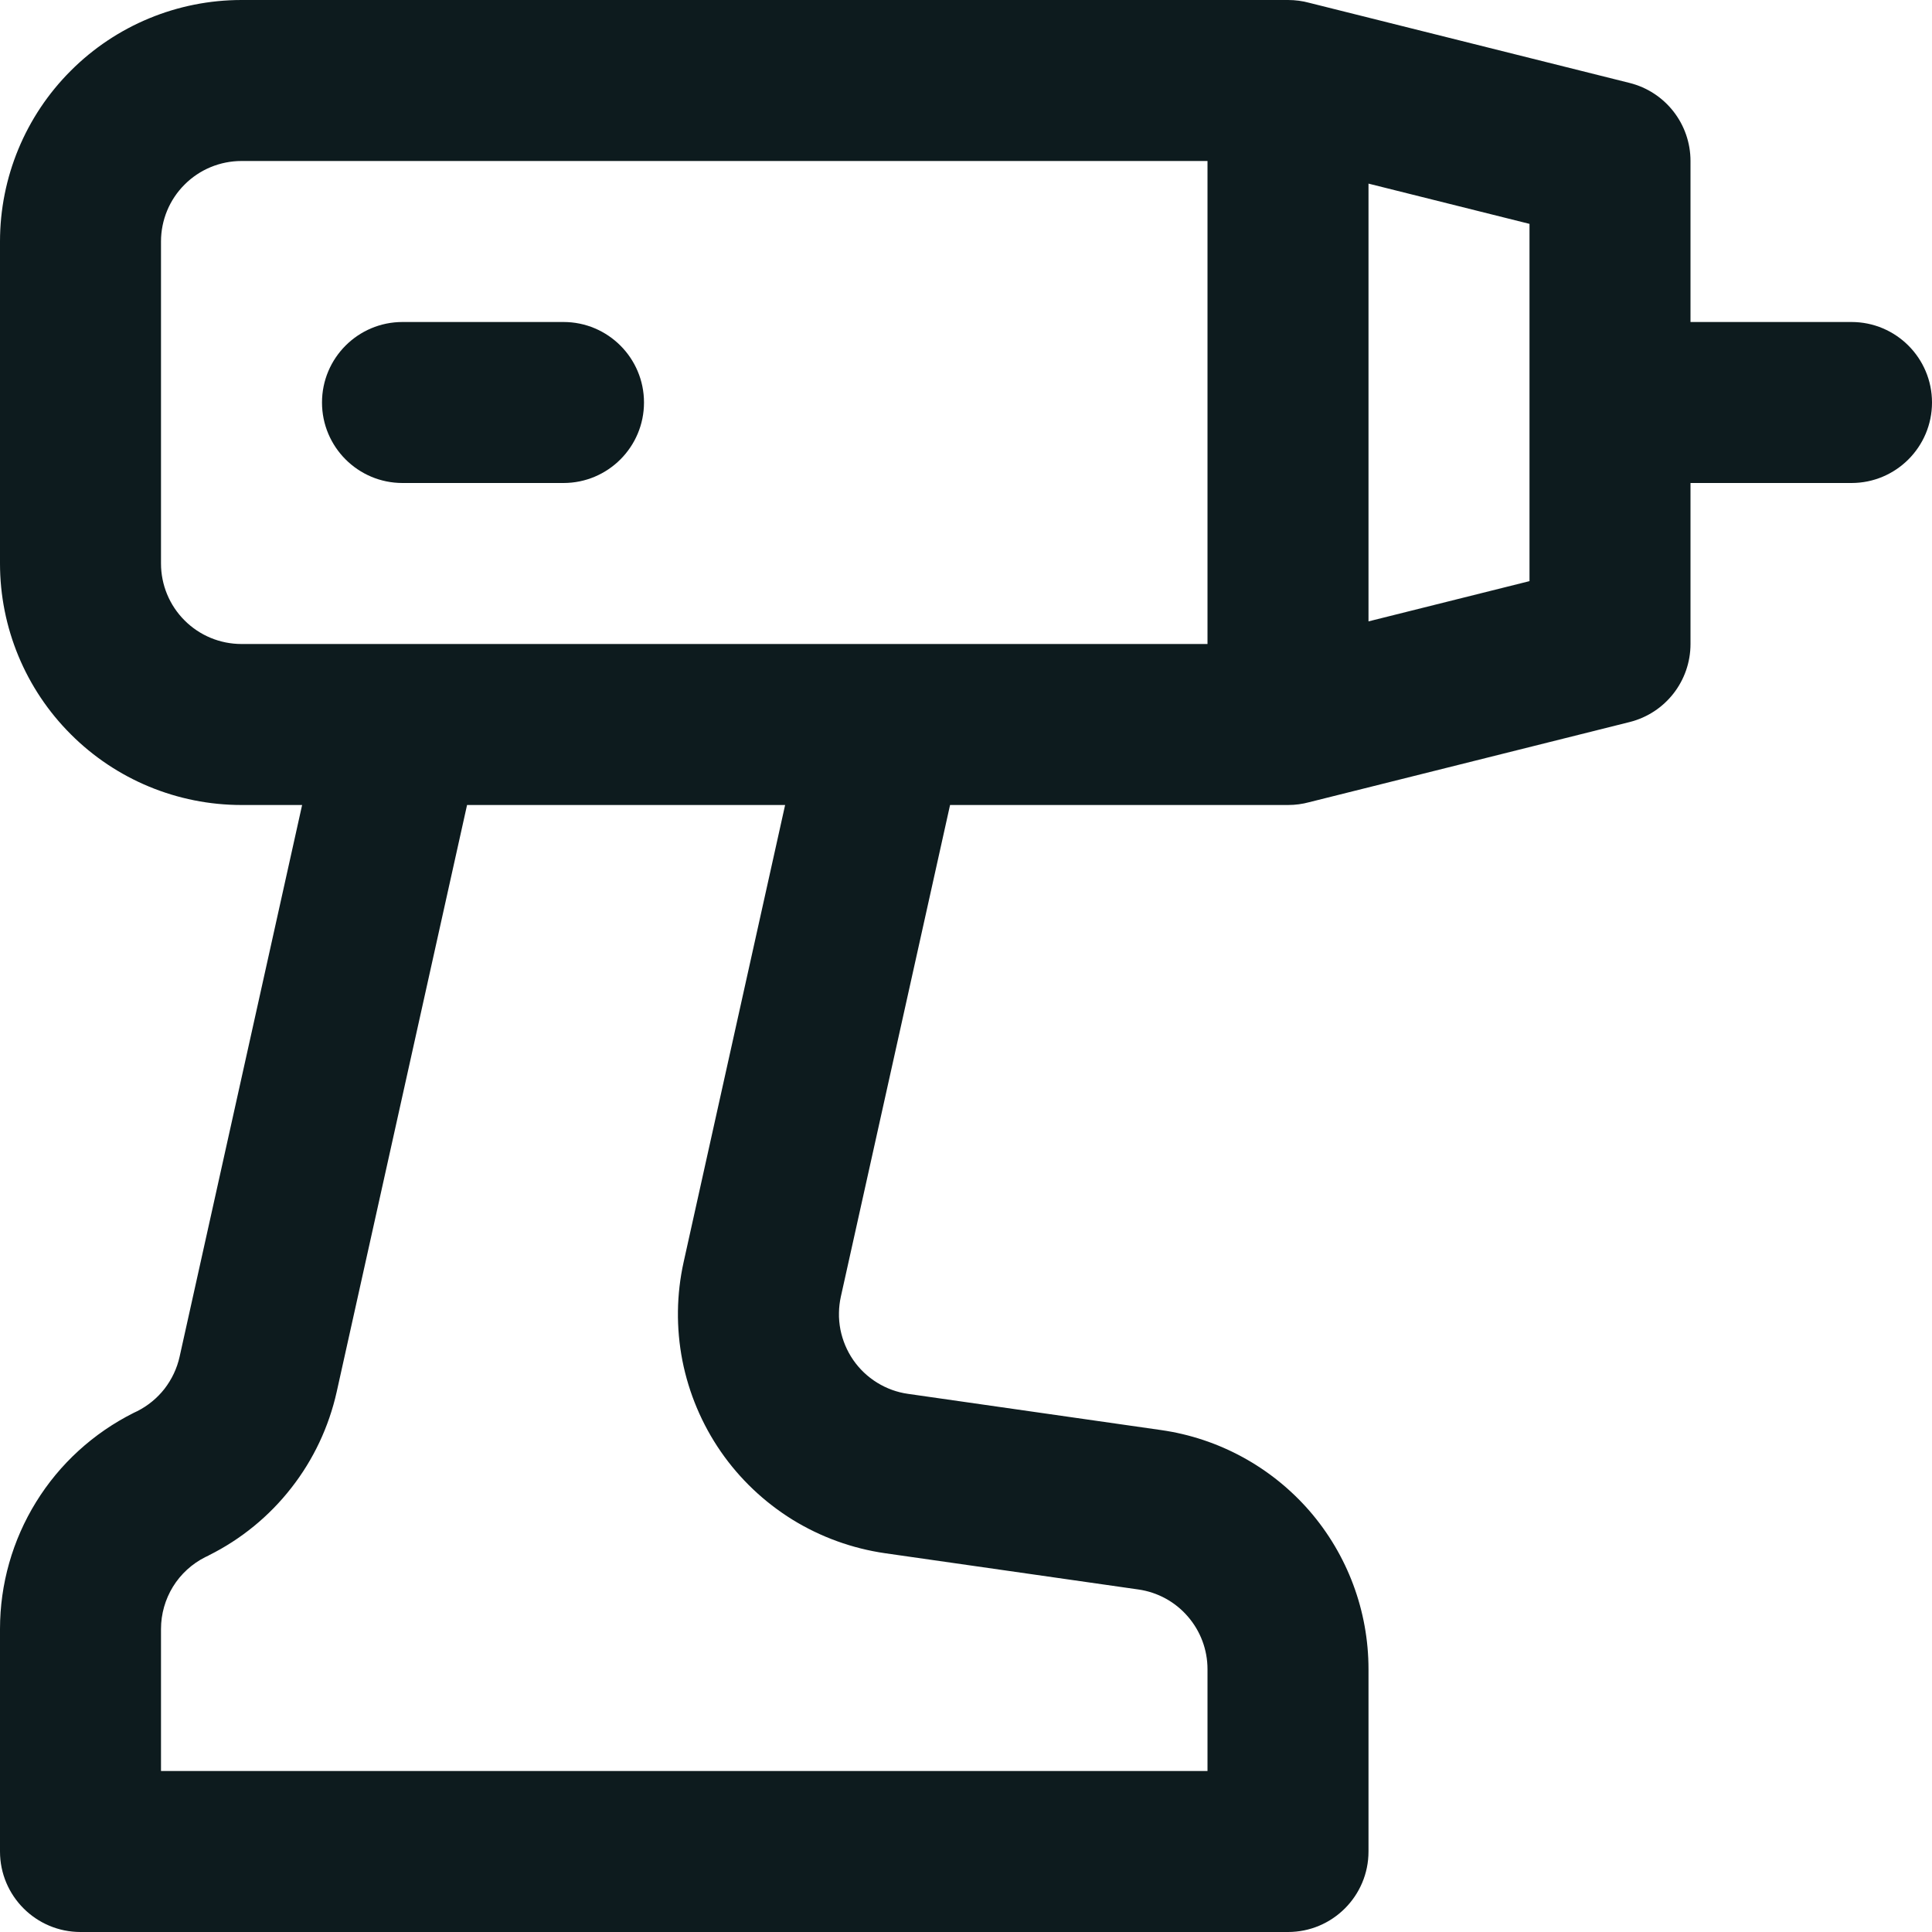
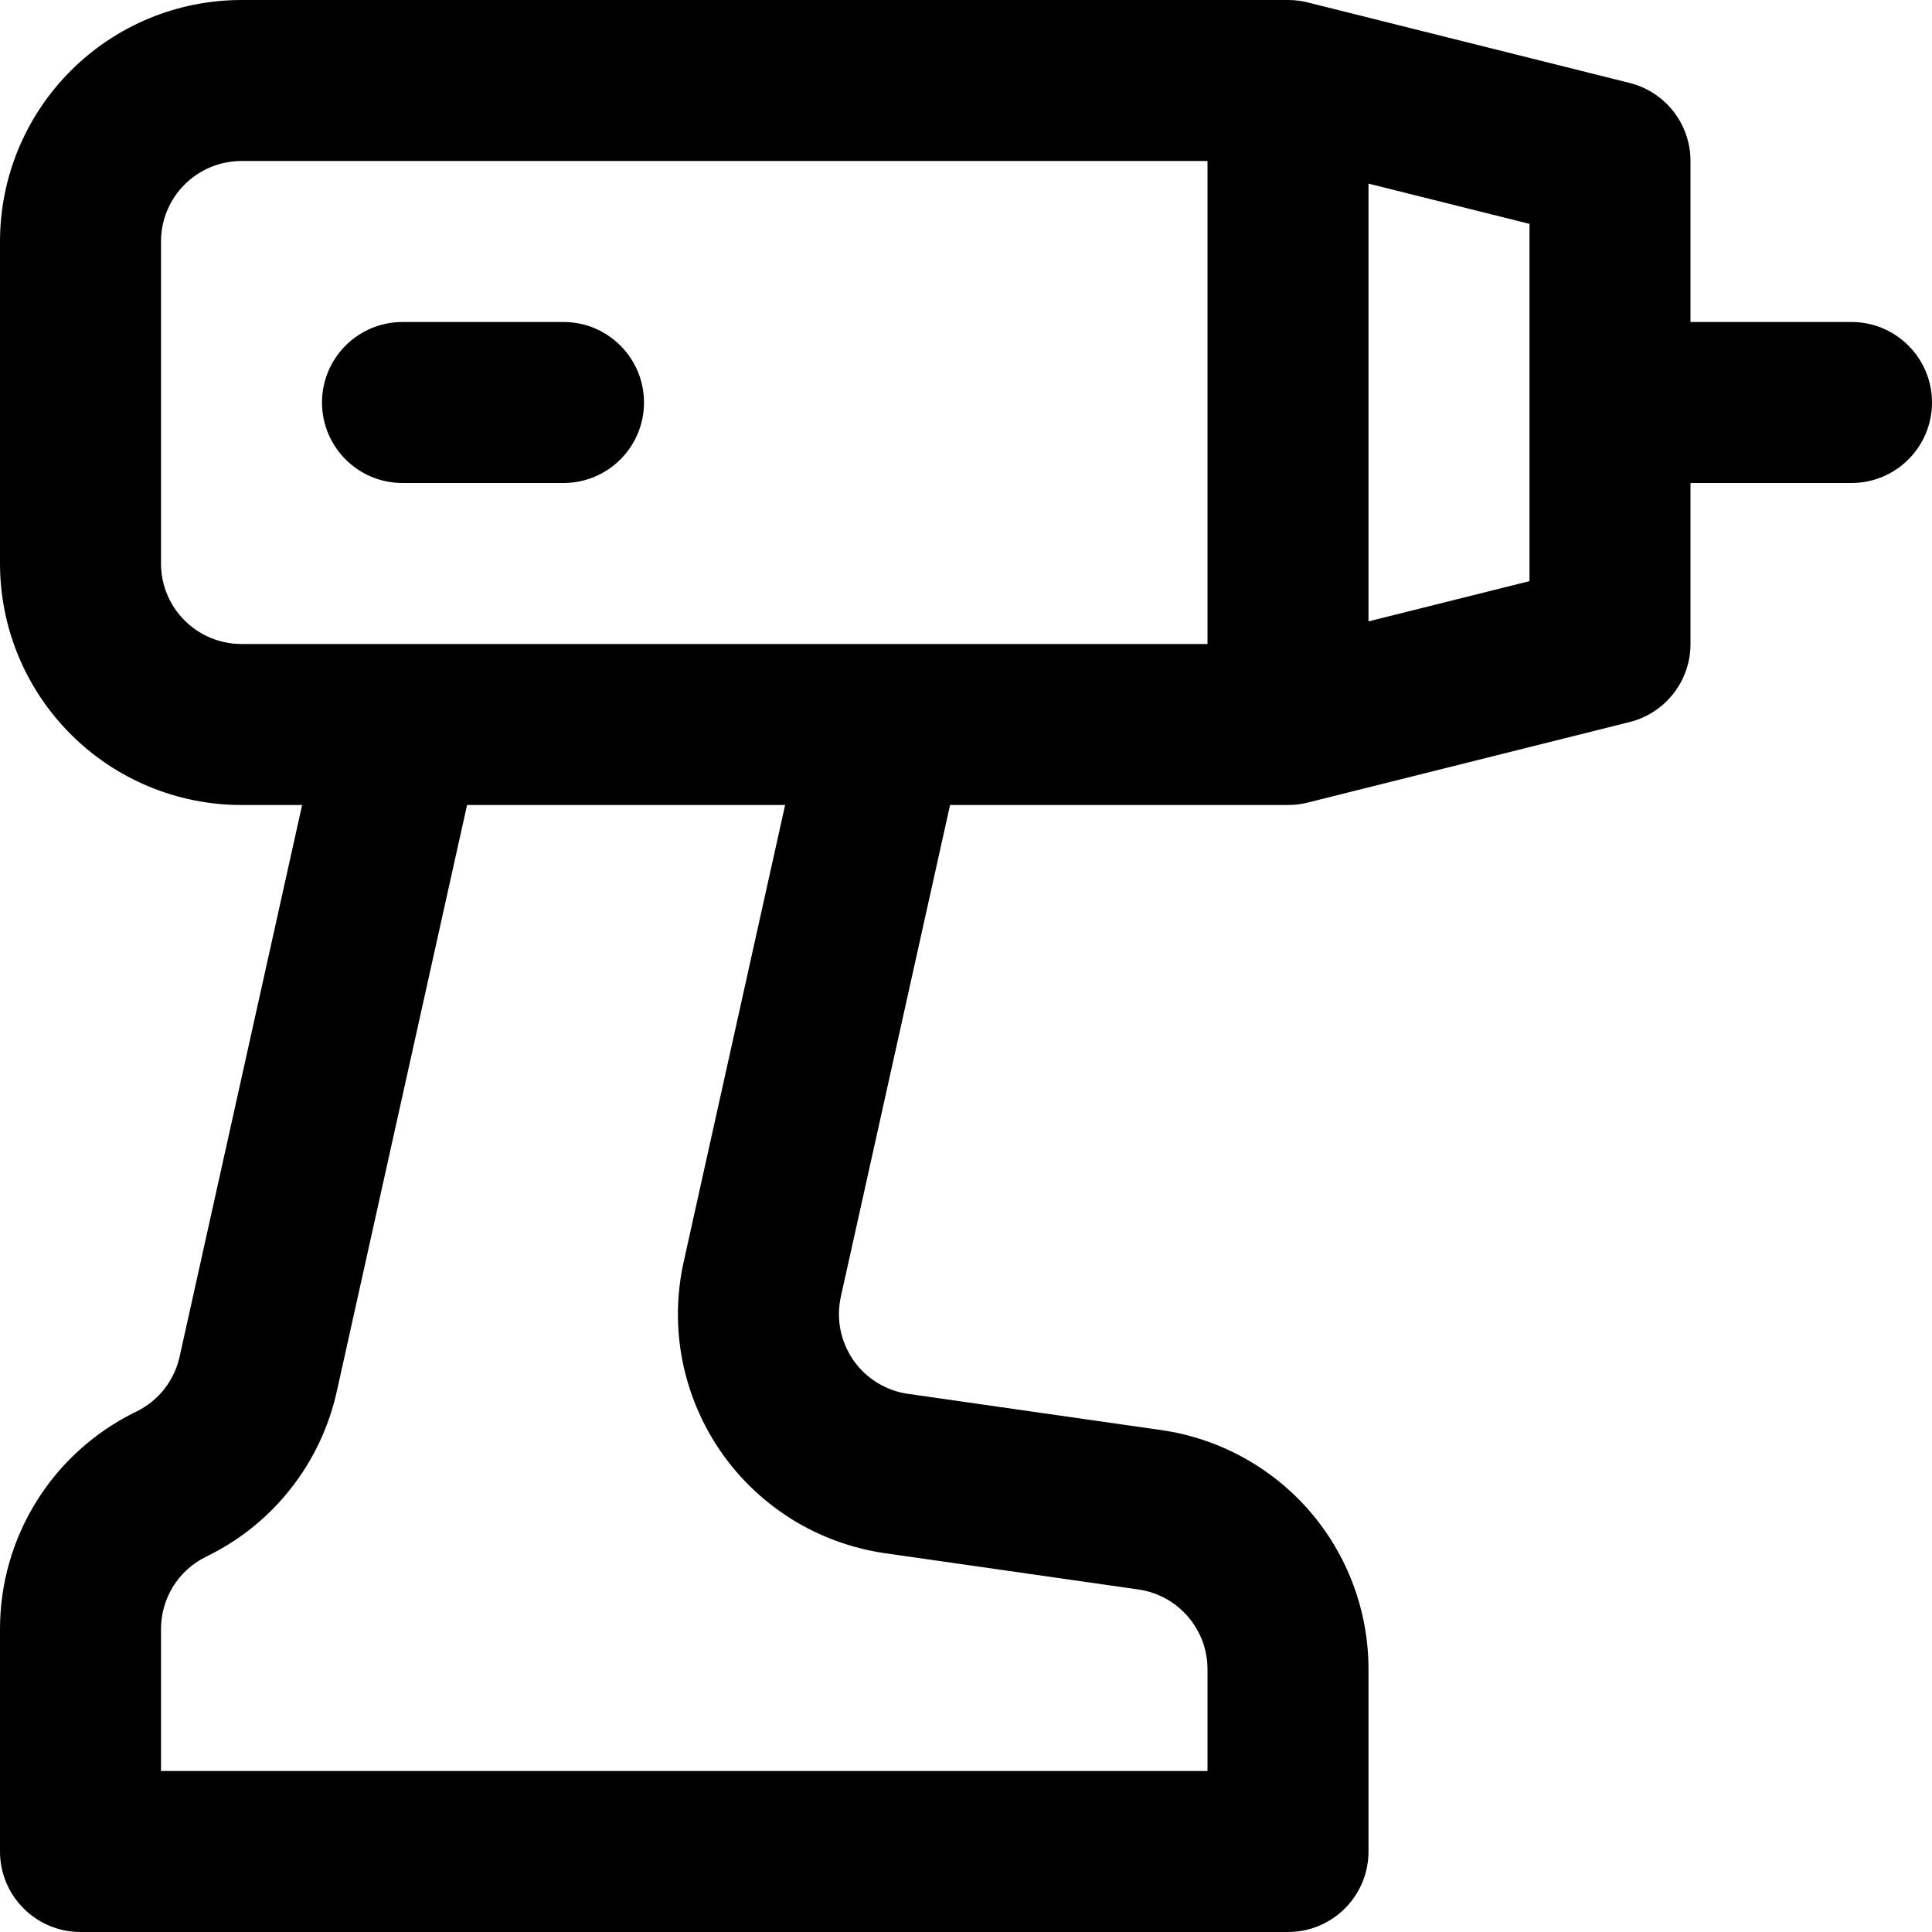
- <svg xmlns="http://www.w3.org/2000/svg" width="24" height="24" viewBox="0 0 24 24" fill="#0D1B1E">
-   <path fill-rule="evenodd" clip-rule="evenodd" d="M3 2C2.735 2 2.48 2.105 2.293 2.293C2.105 2.48 2 2.735 2 3V7C2 7.265 2.105 7.52 2.293 7.707C2.48 7.895 2.735 8 3 8H5H11H15V2H3ZM16.264 9.965C16.18 9.988 16.091 10 16 10H11.802L10.445 16.109C10.431 16.174 10.423 16.24 10.422 16.306C10.42 16.377 10.427 16.448 10.44 16.517C10.467 16.652 10.521 16.781 10.599 16.894C10.677 17.007 10.778 17.103 10.896 17.176C11.013 17.248 11.143 17.296 11.28 17.315L14.425 17.765C15.139 17.867 15.793 18.224 16.267 18.769C16.74 19.315 17 20.013 17 20.735V23C17 23.552 16.552 24 16 24H1C0.448 24 0 23.552 0 23V20.236C1.88947e-05 19.679 0.155 19.133 0.448 18.659C0.741 18.184 1.161 17.802 1.659 17.552L1.667 17.548L1.705 17.53C1.837 17.463 1.952 17.369 2.043 17.253C2.134 17.135 2.199 16.999 2.231 16.854L3.753 10H3C2.204 10 1.441 9.684 0.879 9.121C0.316 8.559 0 7.796 0 7V3C0 2.204 0.316 1.441 0.879 0.879C1.441 0.316 2.204 0 3 0H16C16.091 0 16.18 0.012 16.264 0.035L20.242 1.03C20.688 1.141 21 1.541 21 2V4H23C23.552 4 24 4.448 24 5C24 5.552 23.552 6 23 6H21V8C21 8.459 20.688 8.859 20.242 8.97L16.264 9.965ZM19 2.781L17 2.281V7.719L19 7.219V5V2.781ZM9.753 10H5.802L5.648 10.693L4.183 17.288C4.086 17.723 3.894 18.132 3.619 18.483C3.345 18.835 2.995 19.121 2.596 19.32L2.588 19.325L2.55 19.343C2.385 19.426 2.246 19.553 2.149 19.71C2.052 19.868 2 20.05 2 20.236V22H15V20.735C15 20.494 14.913 20.262 14.755 20.08C14.598 19.898 14.38 19.779 14.141 19.745L10.996 19.295C10.587 19.236 10.195 19.094 9.843 18.877C9.492 18.659 9.189 18.372 8.954 18.032C8.719 17.692 8.557 17.307 8.477 16.902C8.398 16.496 8.403 16.079 8.493 15.675L8.781 14.377L9.753 10ZM5 4C4.448 4 4 4.448 4 5C4 5.552 4.448 6 5 6H7C7.552 6 8 5.552 8 5C8 4.448 7.552 4 7 4H5Z" fill="" />
+ <svg xmlns="http://www.w3.org/2000/svg" width="24" height="24" viewBox="0 0 24 24" fill="current">
+   <path fill-rule="evenodd" clip-rule="evenodd" d="M3 2C2.735 2 2.48 2.105 2.293 2.293C2.105 2.48 2 2.735 2 3V7C2 7.265 2.105 7.52 2.293 7.707C2.48 7.895 2.735 8 3 8H5H11H15V2H3ZM16.264 9.965C16.18 9.988 16.091 10 16 10H11.802L10.445 16.109C10.431 16.174 10.423 16.24 10.422 16.306C10.42 16.377 10.427 16.448 10.44 16.517C10.467 16.652 10.521 16.781 10.599 16.894C10.677 17.007 10.778 17.103 10.896 17.176C11.013 17.248 11.143 17.296 11.28 17.315L14.425 17.765C15.139 17.867 15.793 18.224 16.267 18.769C16.74 19.315 17 20.013 17 20.735V23C17 23.552 16.552 24 16 24H1C0.448 24 0 23.552 0 23V20.236C1.88947e-05 19.679 0.155 19.133 0.448 18.659C0.741 18.184 1.161 17.802 1.659 17.552L1.667 17.548L1.705 17.53C1.837 17.463 1.952 17.369 2.043 17.253C2.134 17.135 2.199 16.999 2.231 16.854L3.753 10H3C2.204 10 1.441 9.684 0.879 9.121C0.316 8.559 0 7.796 0 7V3C0 2.204 0.316 1.441 0.879 0.879C1.441 0.316 2.204 0 3 0H16C16.091 0 16.18 0.012 16.264 0.035L20.242 1.03C20.688 1.141 21 1.541 21 2V4H23C23.552 4 24 4.448 24 5C24 5.552 23.552 6 23 6H21V8C21 8.459 20.688 8.859 20.242 8.97L16.264 9.965ZM19 2.781L17 2.281V7.719L19 7.219V5V2.781ZM9.753 10H5.802L5.648 10.693L4.183 17.288C4.086 17.723 3.894 18.132 3.619 18.483C3.345 18.835 2.995 19.121 2.596 19.32L2.588 19.325L2.55 19.343C2.385 19.426 2.246 19.553 2.149 19.71C2.052 19.868 2 20.05 2 20.236V22H15V20.735C15 20.494 14.913 20.262 14.755 20.08C14.598 19.898 14.38 19.779 14.141 19.745L10.996 19.295C10.587 19.236 10.195 19.094 9.843 18.877C9.492 18.659 9.189 18.372 8.954 18.032C8.719 17.692 8.557 17.307 8.477 16.902C8.398 16.496 8.403 16.079 8.493 15.675L8.781 14.377L9.753 10ZM5 4C4.448 4 4 4.448 4 5C4 5.552 4.448 6 5 6H7C7.552 6 8 5.552 8 5C8 4.448 7.552 4 7 4H5Z" fill="current" />
</svg>
